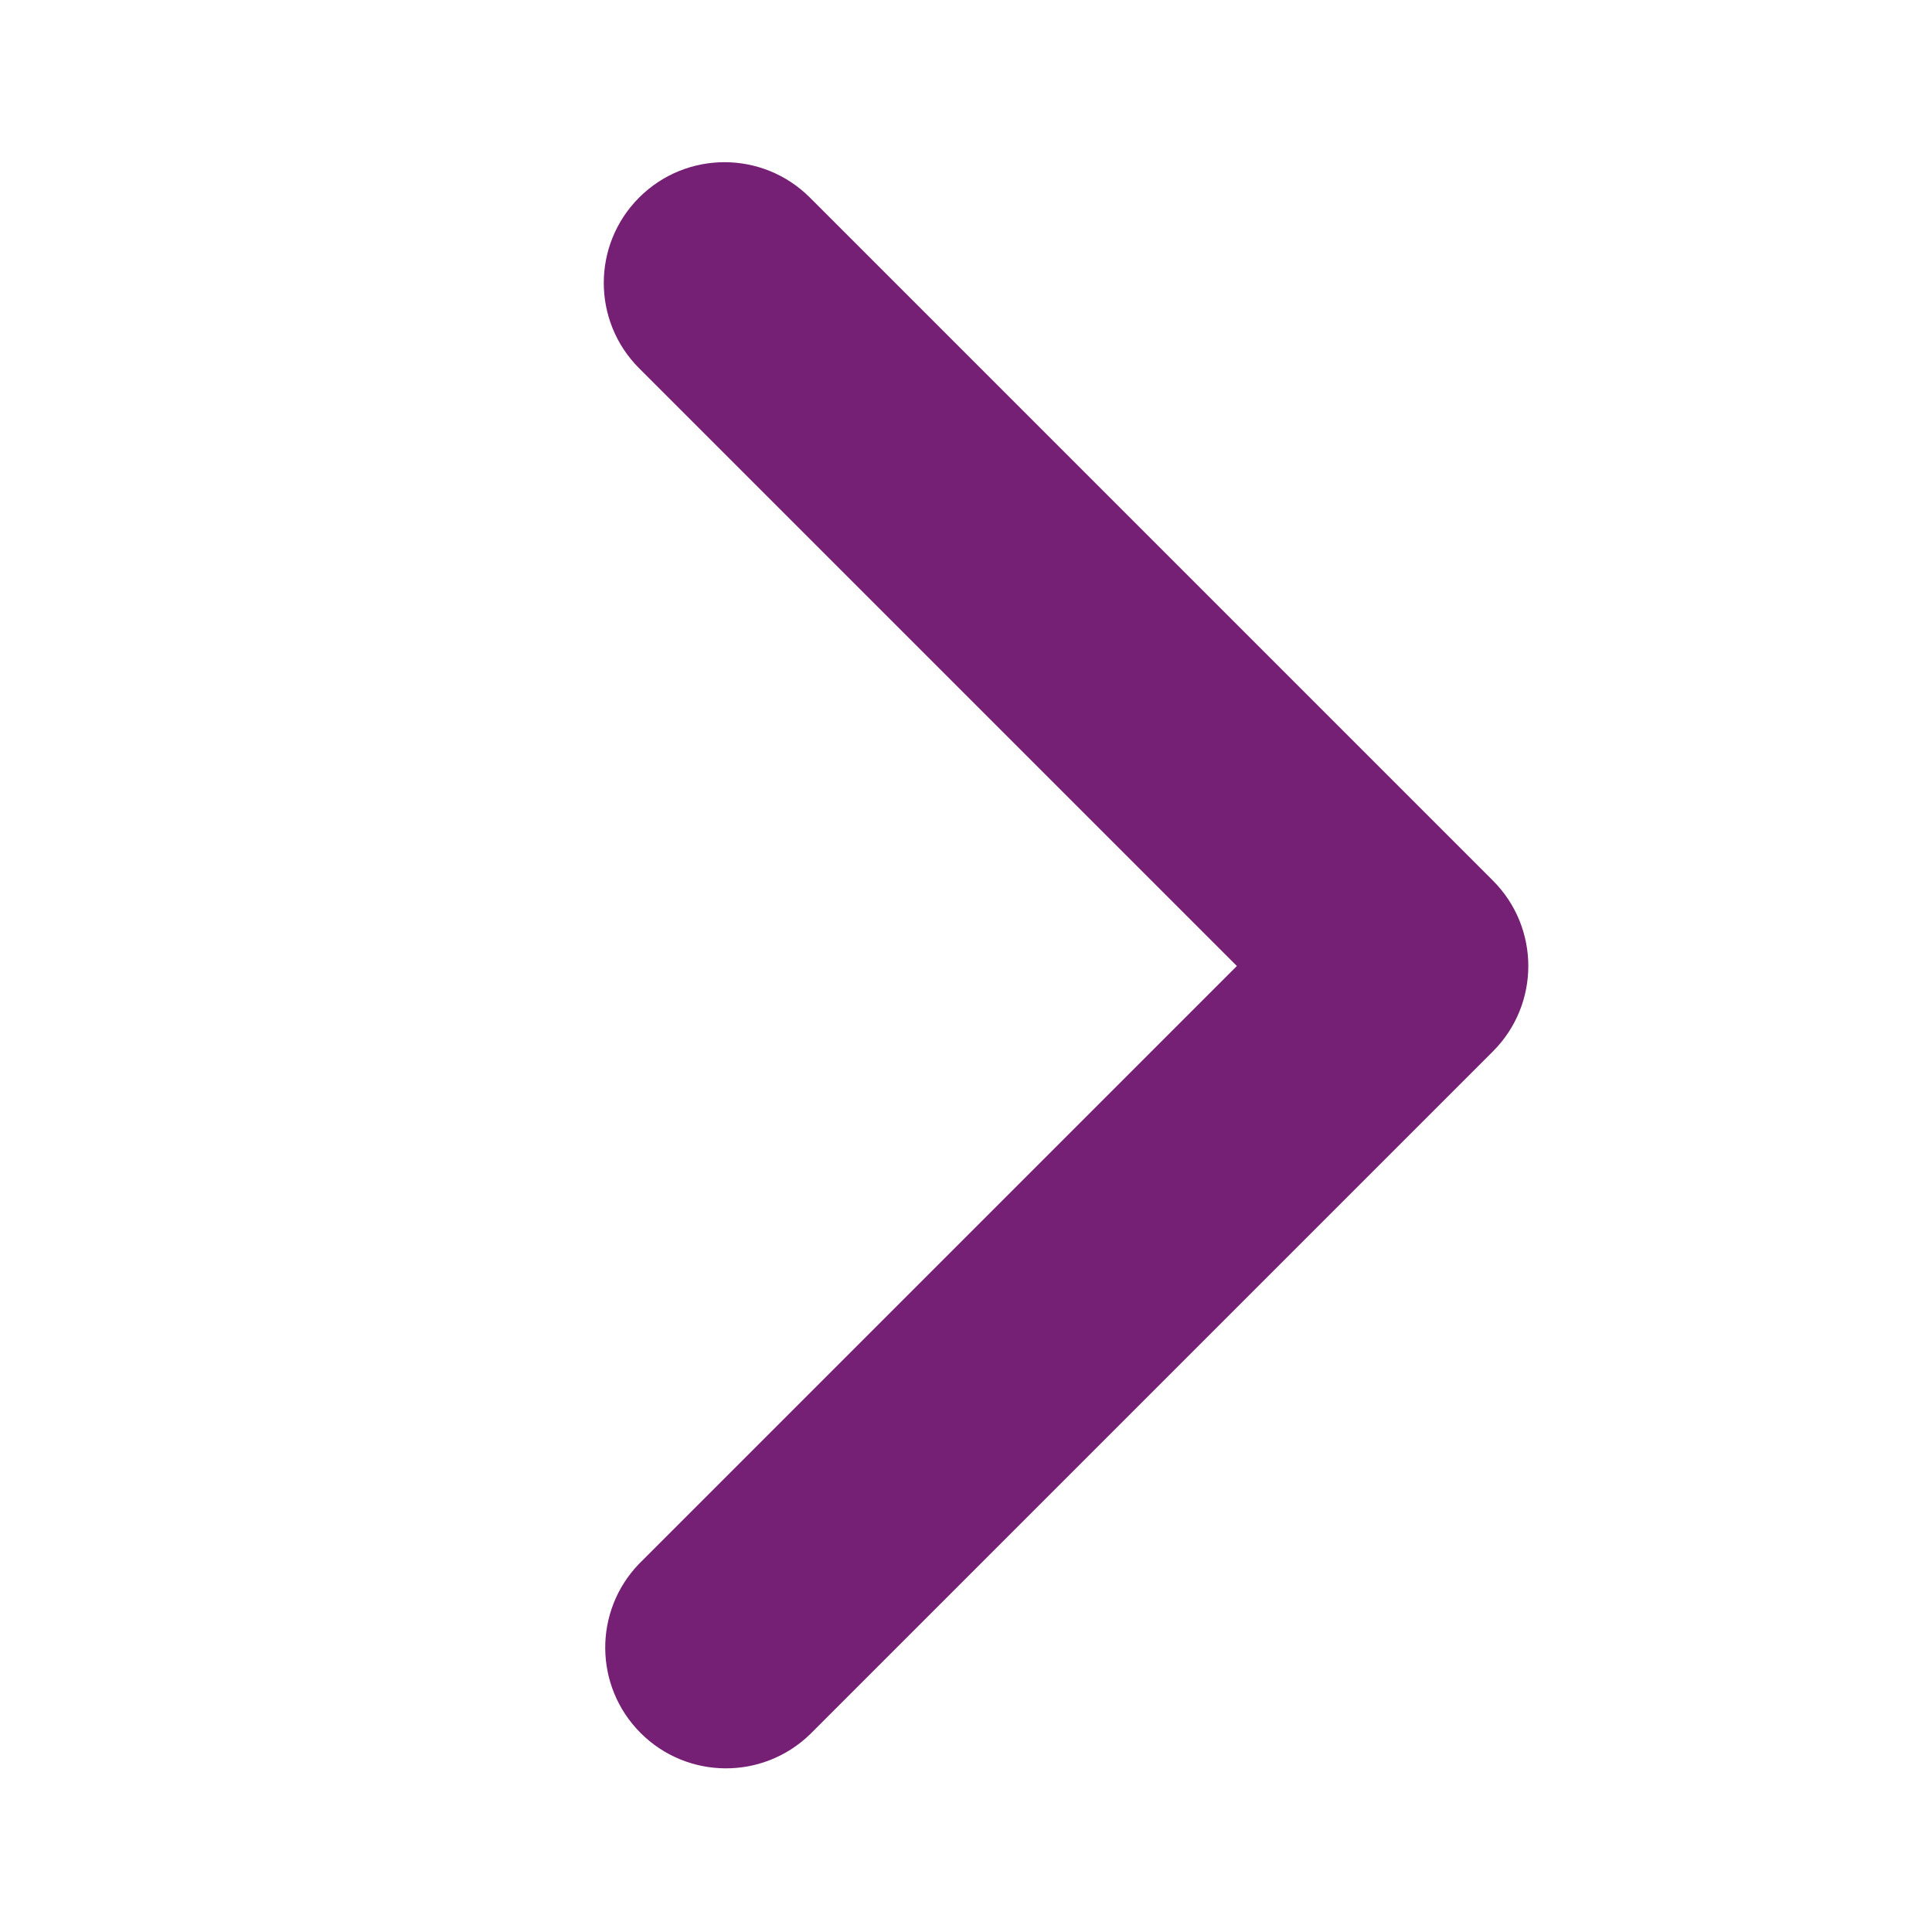
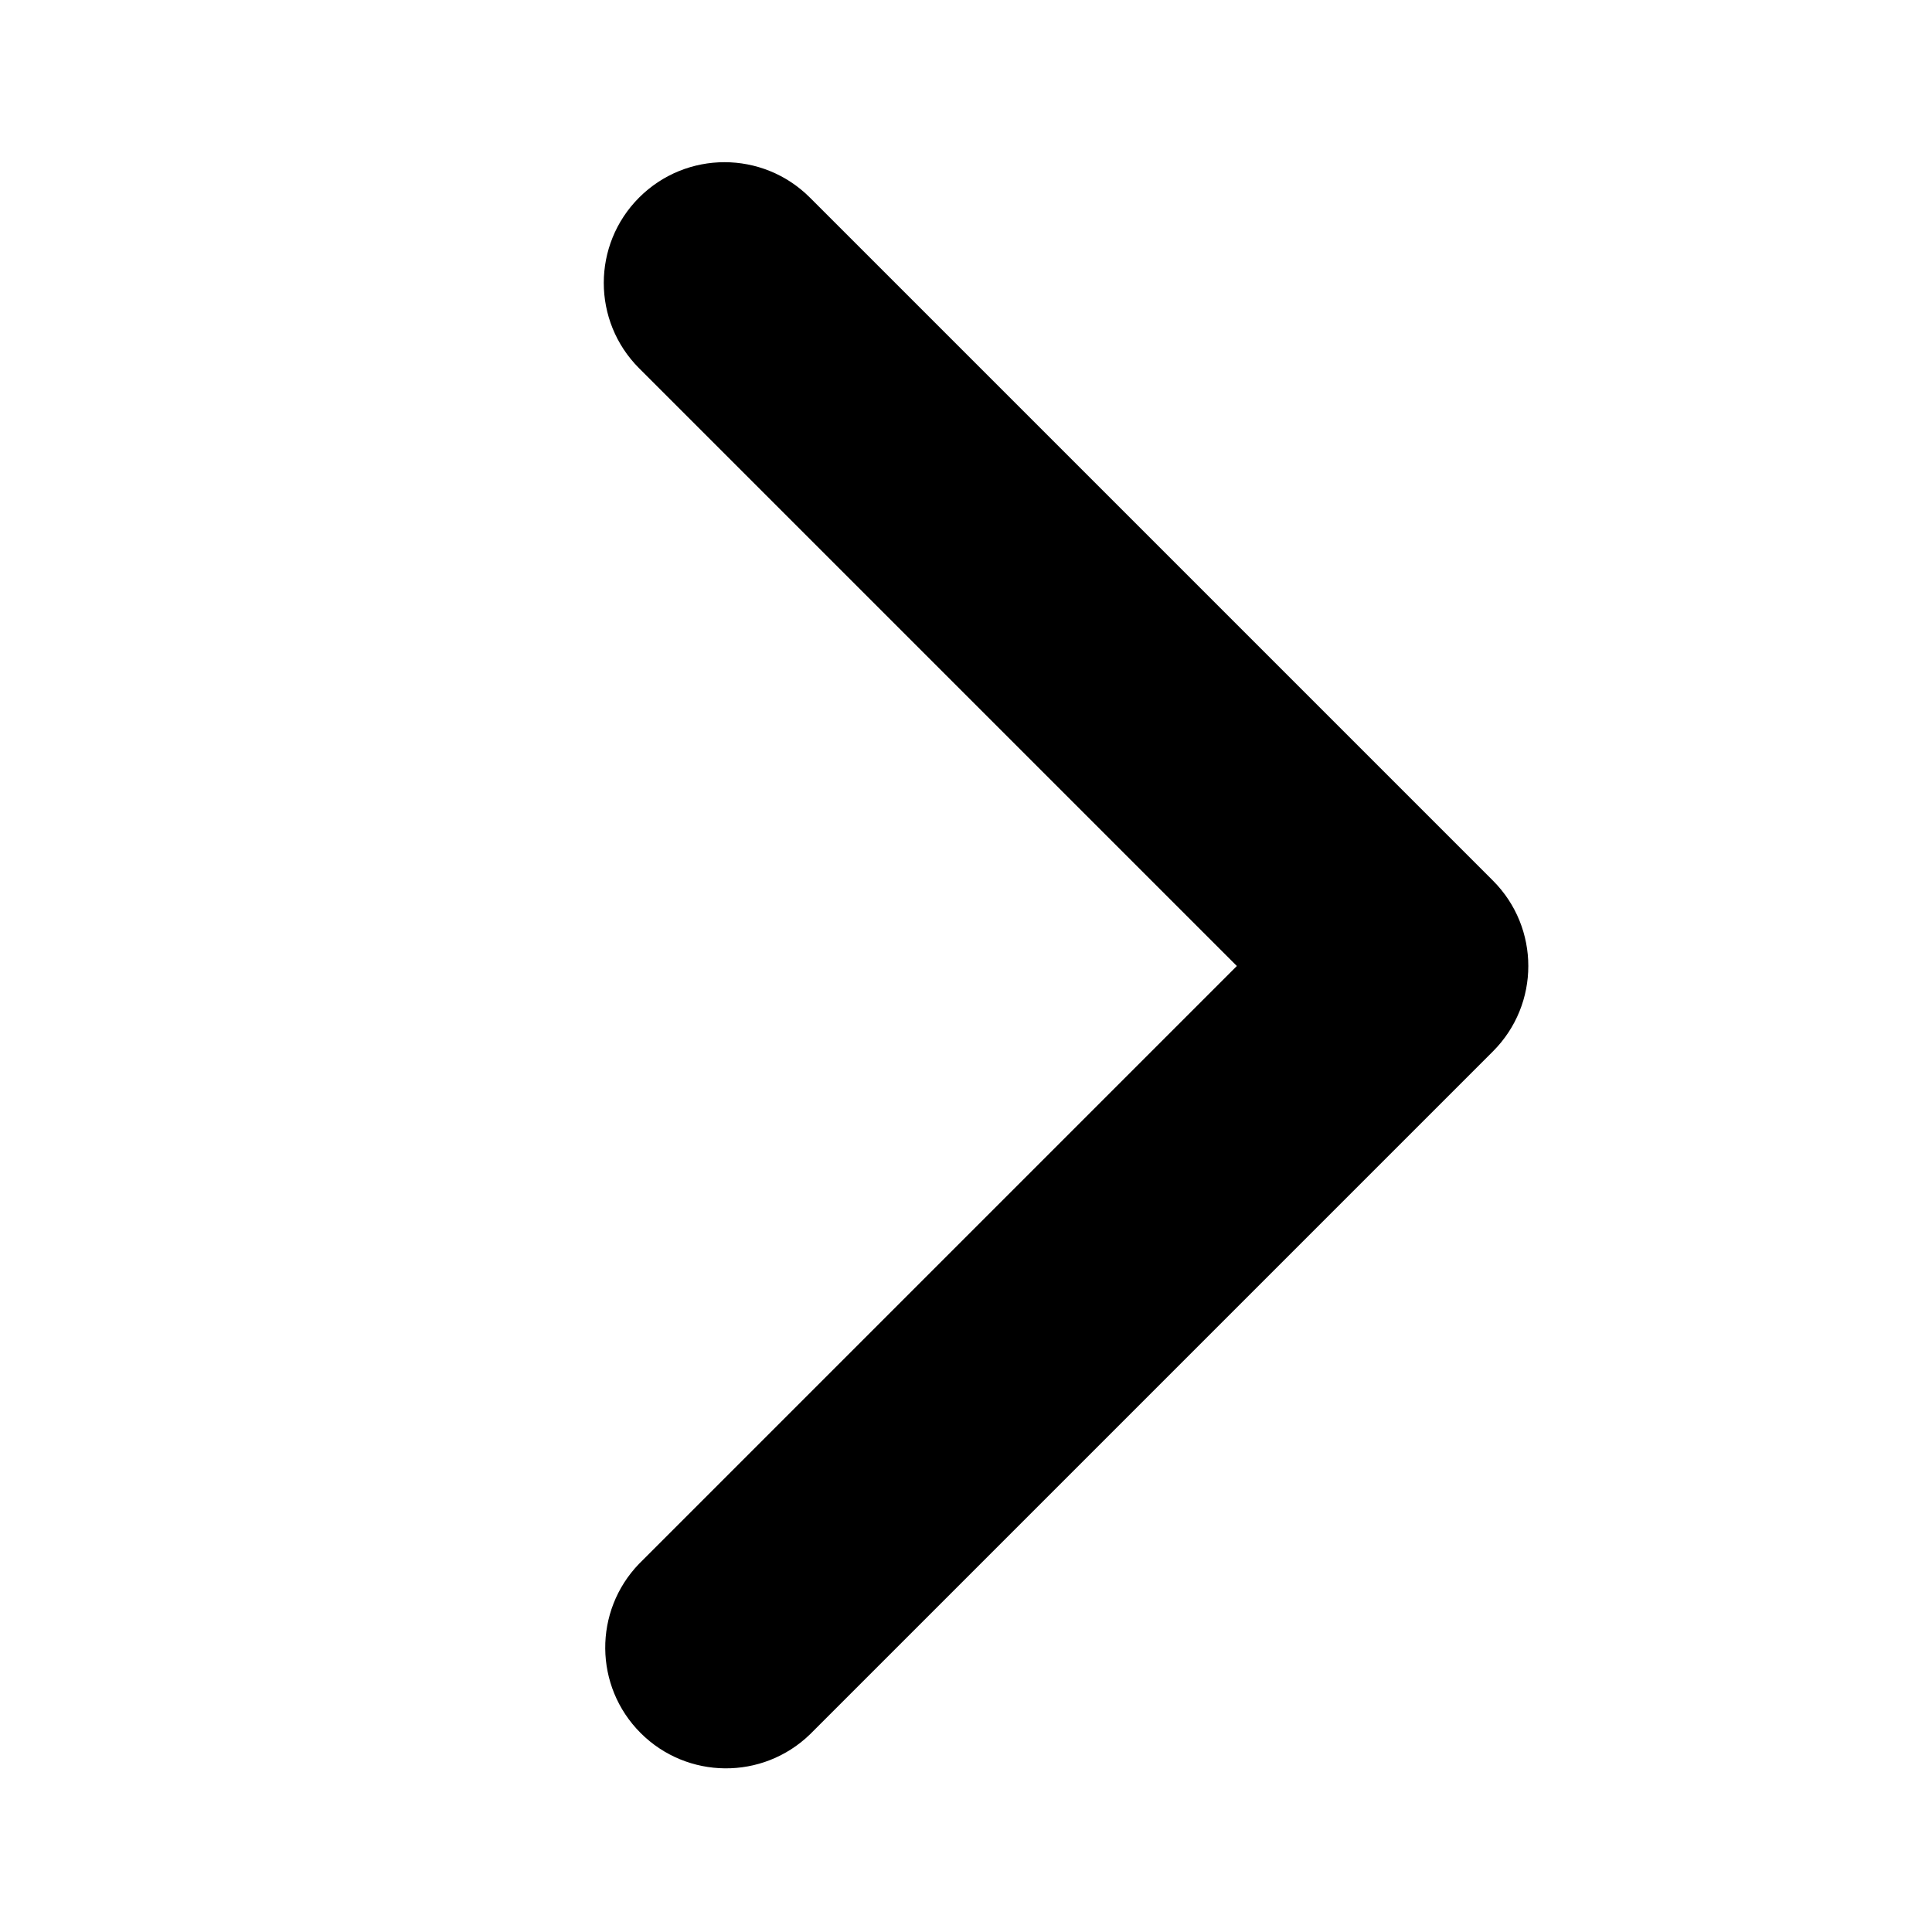
- <svg xmlns="http://www.w3.org/2000/svg" fill="#762075" viewBox="0 0 1024 1024">
+ <svg xmlns="http://www.w3.org/2000/svg" fill="currentColor" viewBox="0 0 1024 1024">
  <path d="M338.752 104.704a64 64 0 0 0 0 90.496l316.8 316.8-316.8 316.8a64 64 0 0 0 90.496 90.496l362.048-362.048a64 64 0 0 0 0-90.496L429.248 104.704a64 64 0 0 0-90.496 0" />
</svg>
